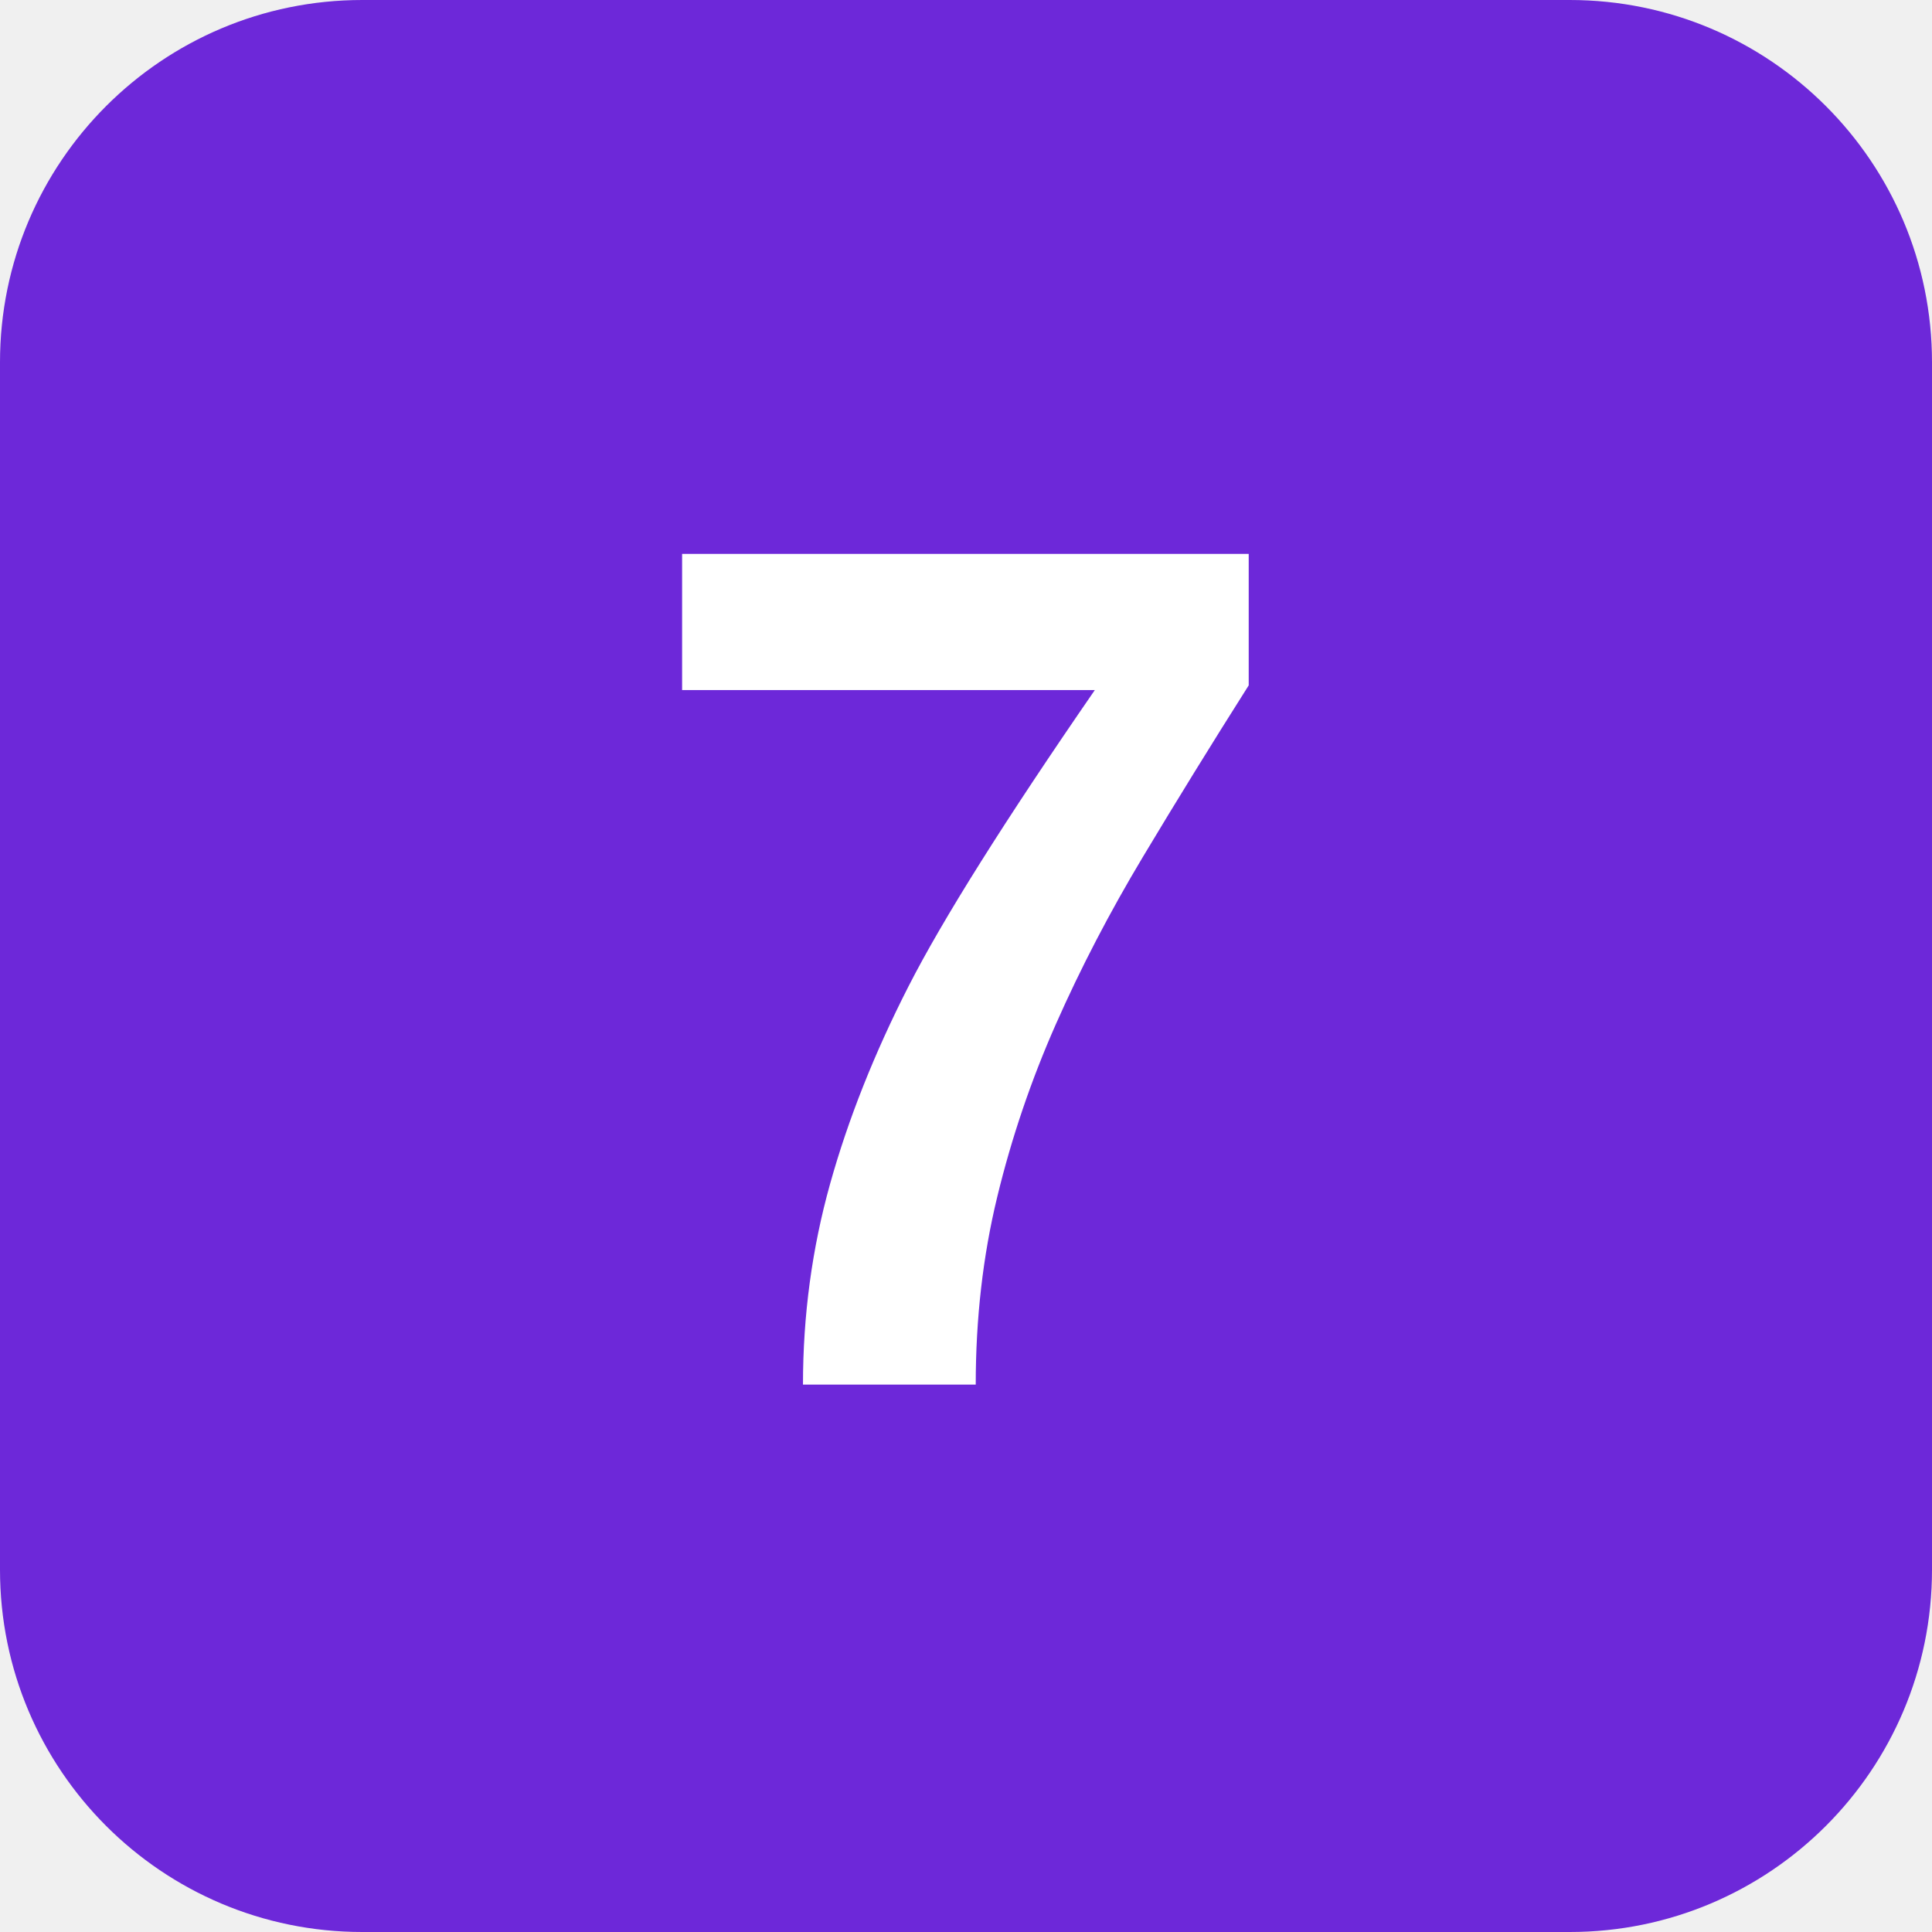
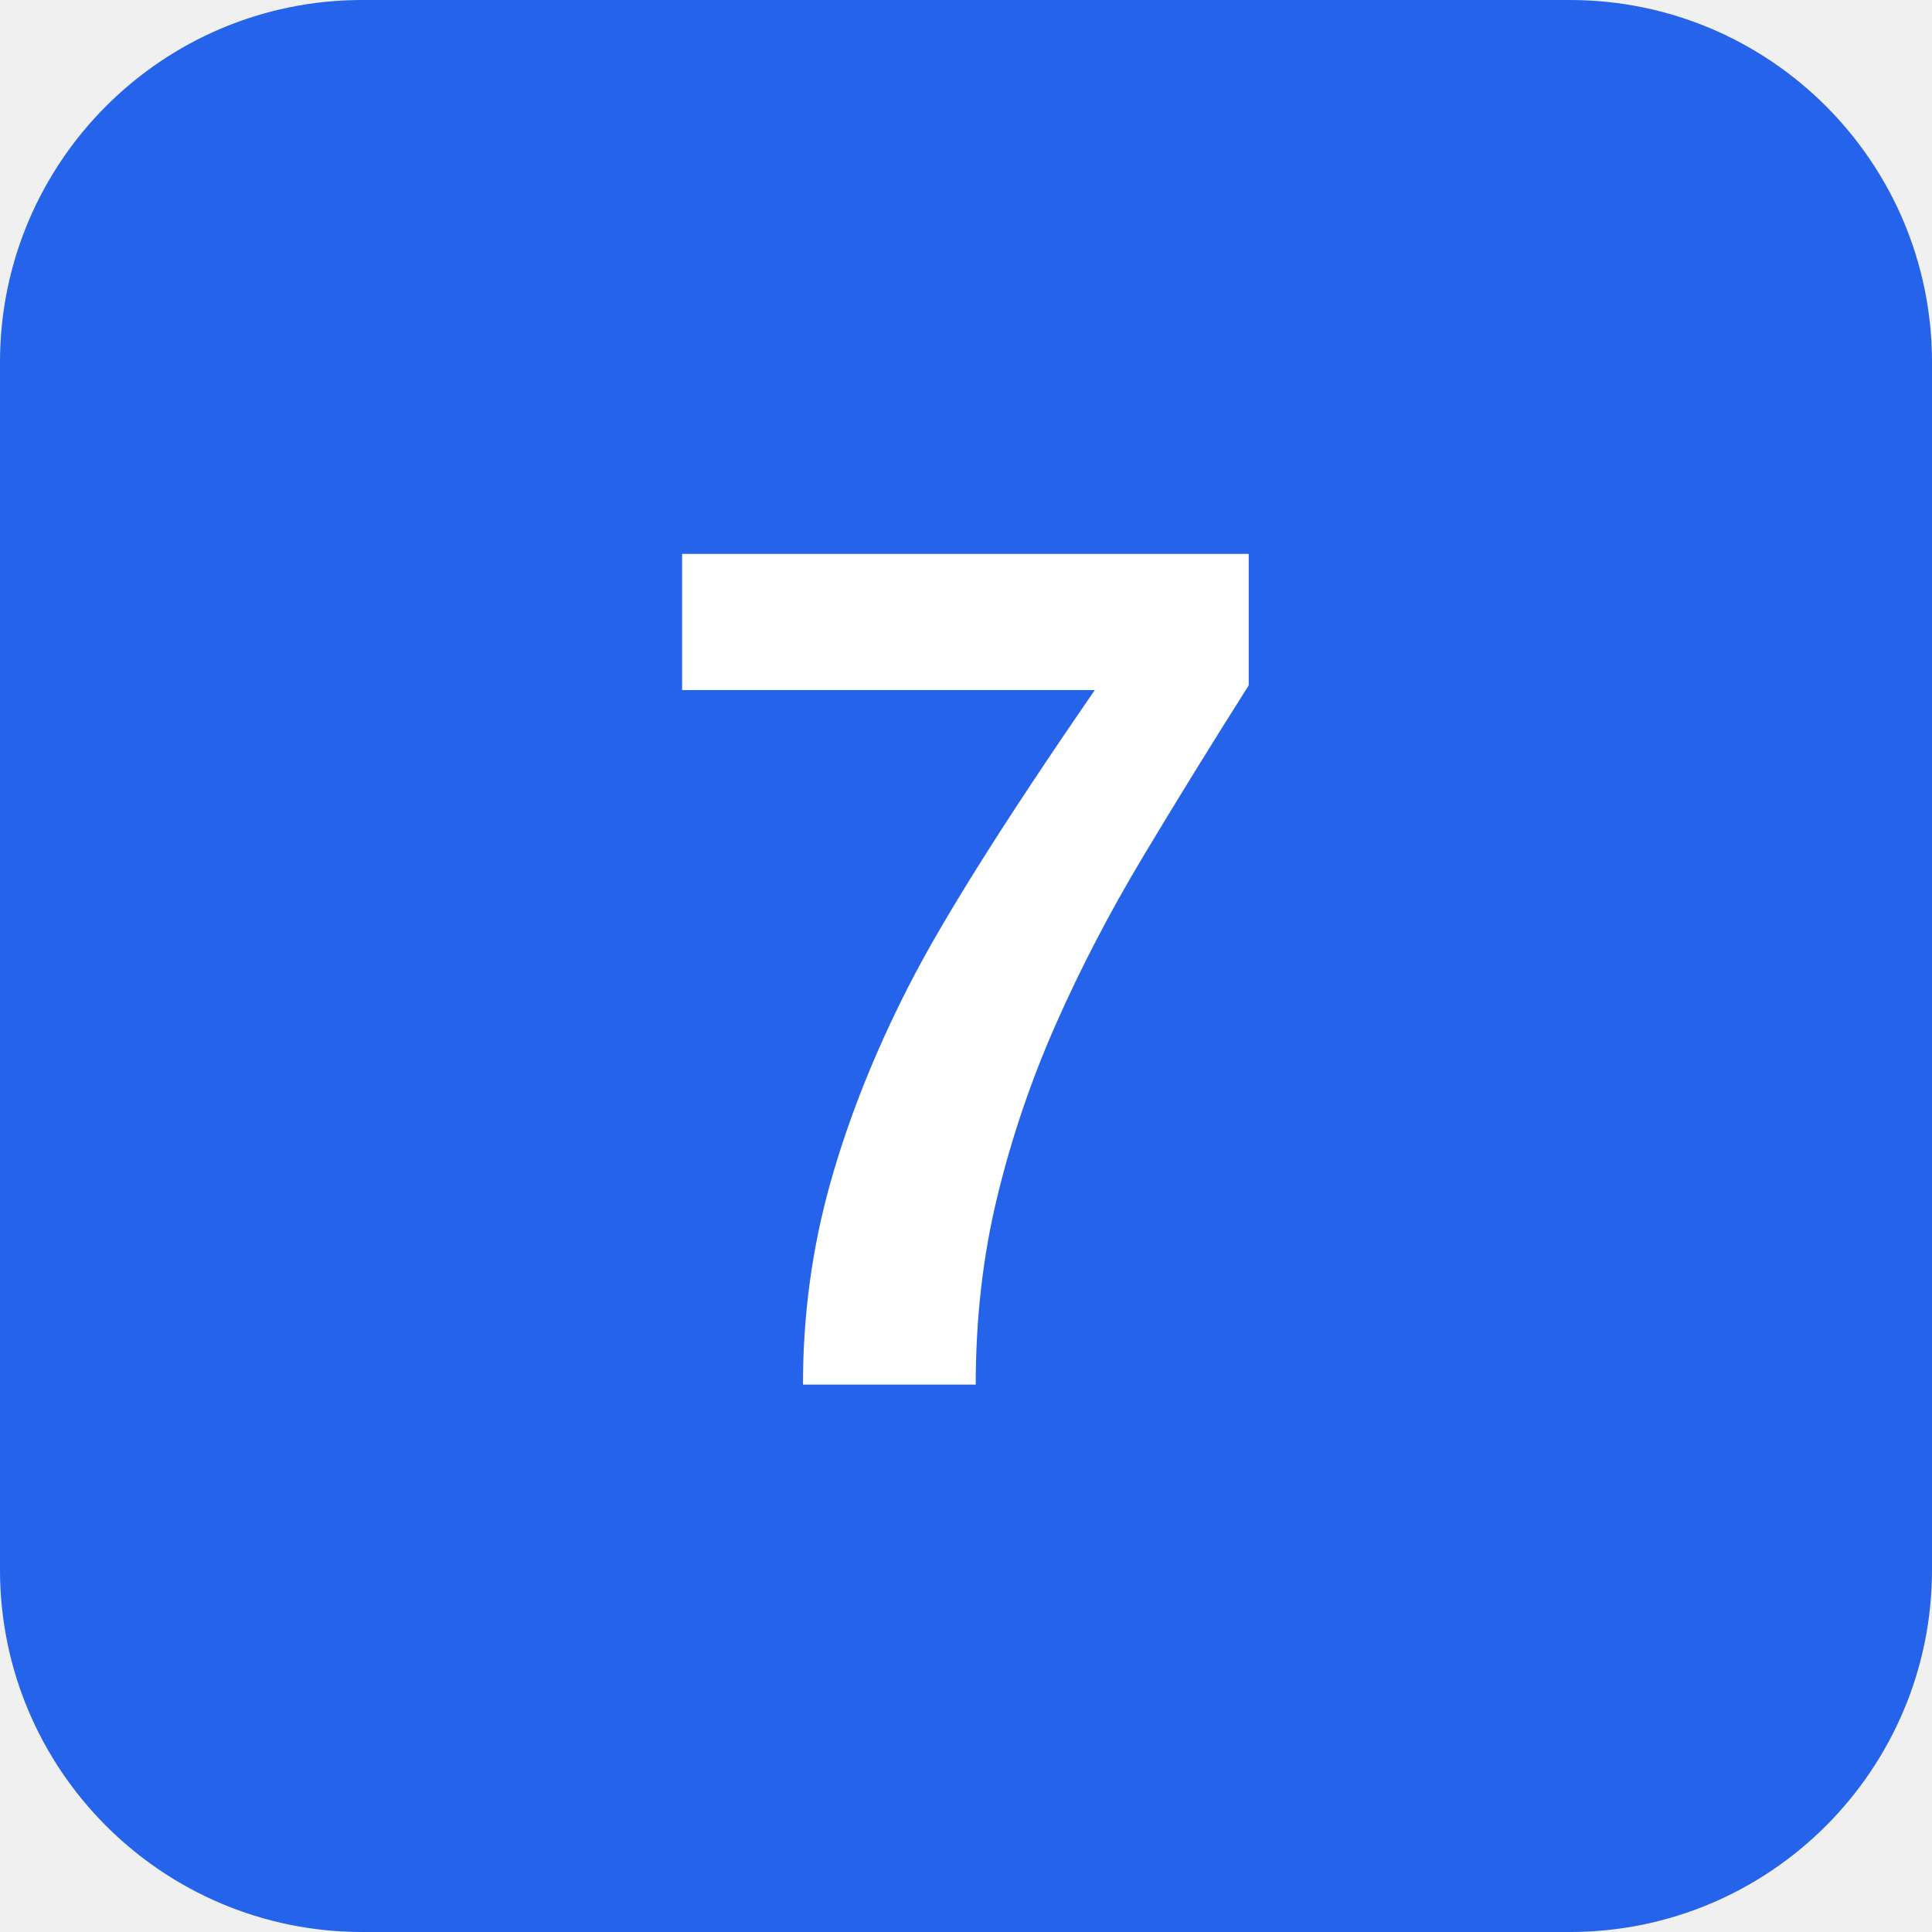
<svg xmlns="http://www.w3.org/2000/svg" width="512" height="512" viewBox="0 0 512 512" fill="none">
-   <rect width="512" height="512" rx="96" fill="#6d28d9" />
+   <rect width="512" height="512" rx="96" fill="#2563eb" />
  <text x="50%" y="50%" dominant-baseline="central" text-anchor="middle" font-family="Arial, sans-serif" font-size="320" font-weight="bold" fill="white">7</text>
</svg>
